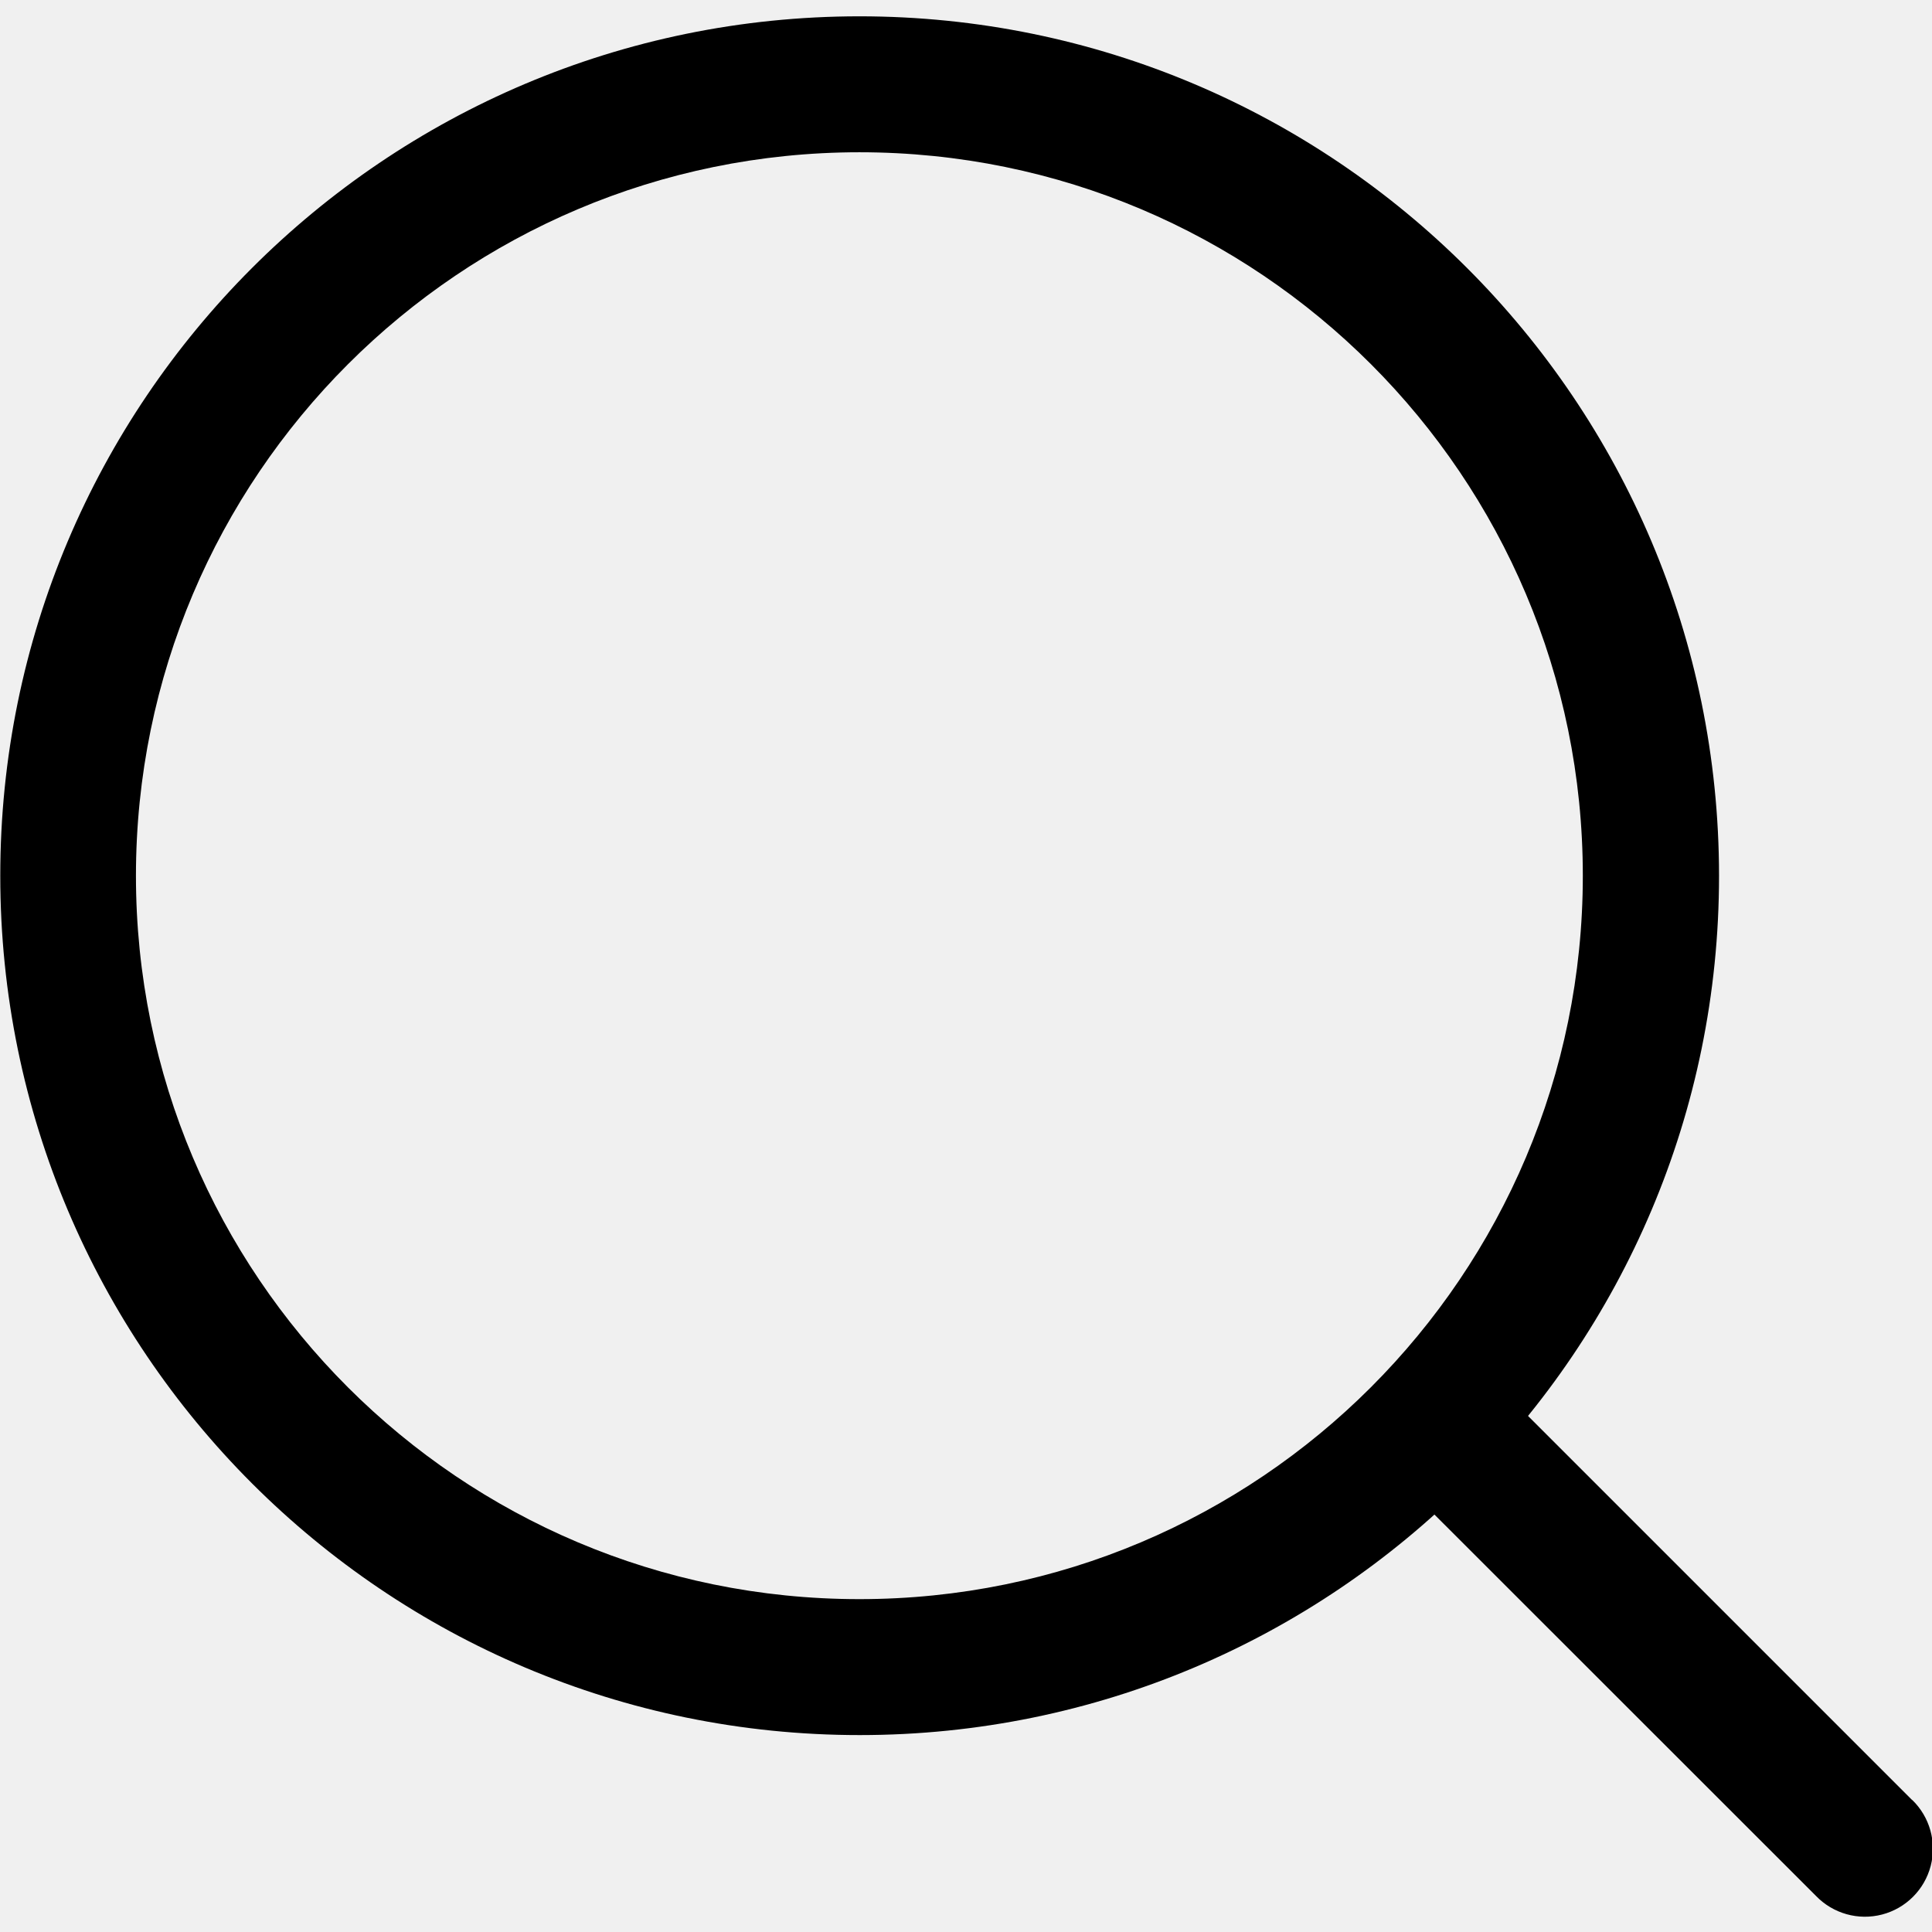
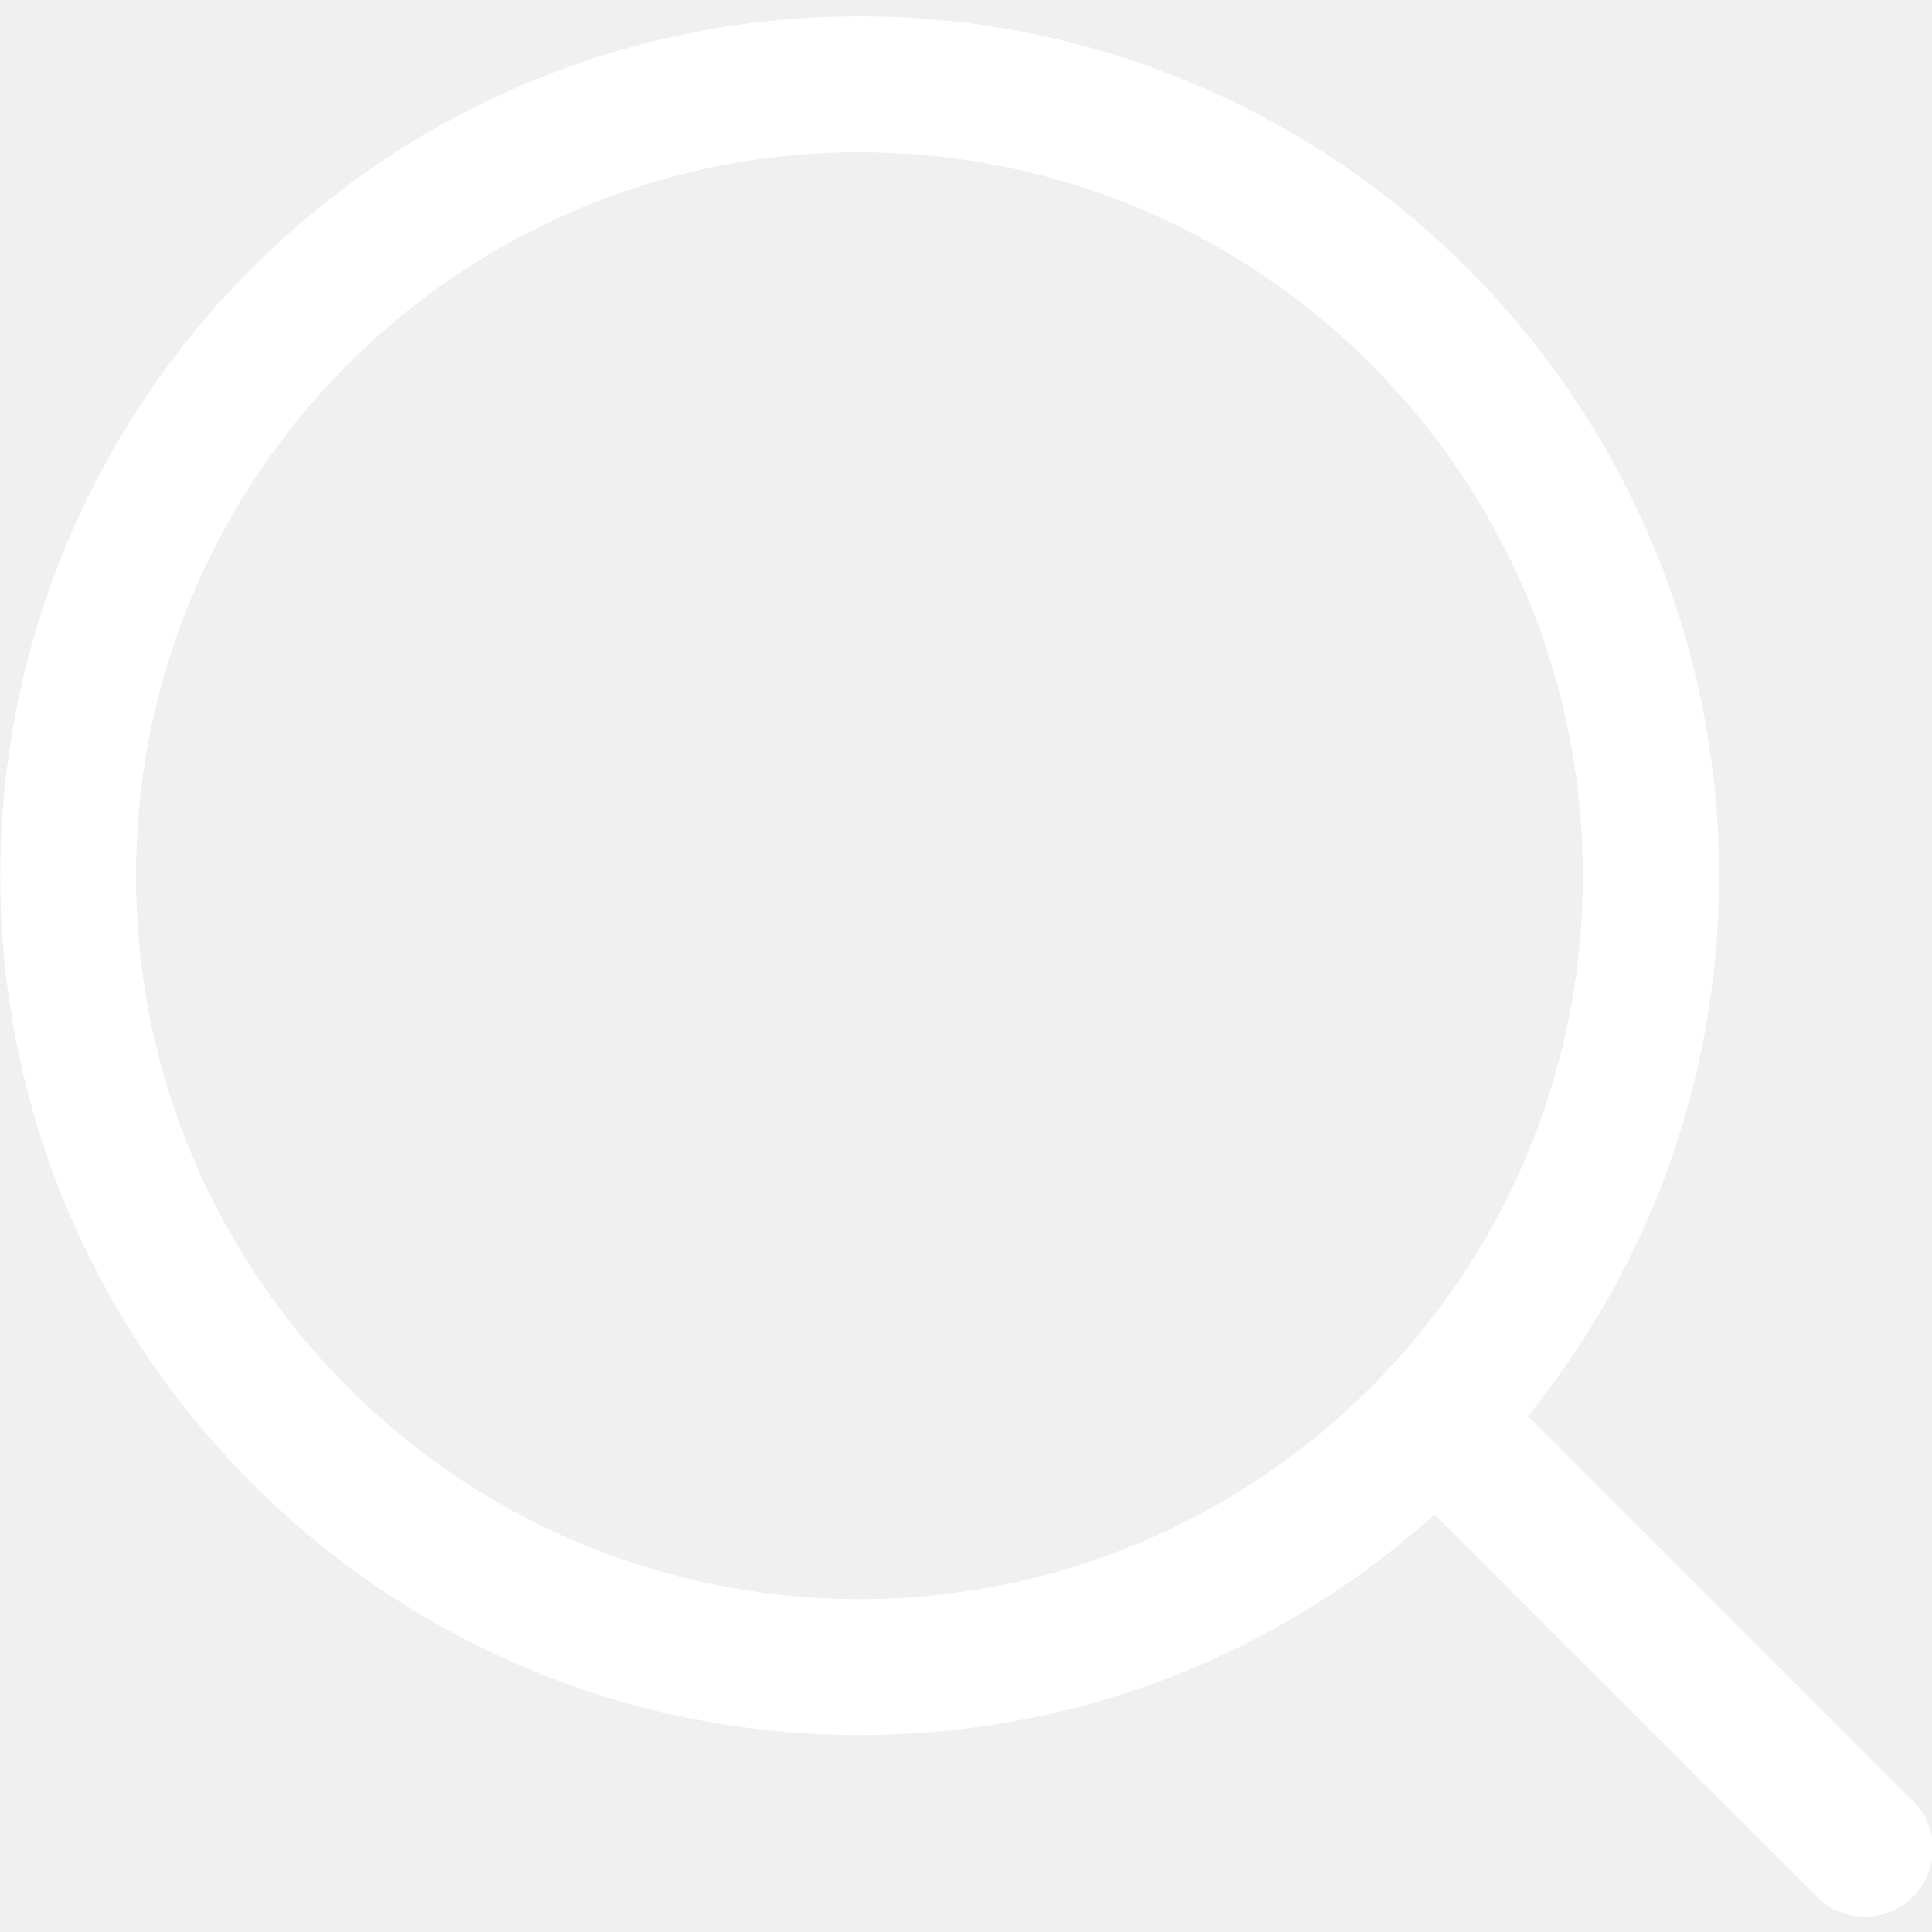
- <svg xmlns="http://www.w3.org/2000/svg" fill="#000000" width="800px" height="800px" viewBox="0 -0.24 28.423 28.423" id="_02_-_Search_Button" data-name="02 - Search Button">
+ <svg xmlns="http://www.w3.org/2000/svg" fill="#FFFFFF" width="800px" height="800px" viewBox="0 -0.24 28.423 28.423" id="_02_-_Search_Button" data-name="02 - Search Button">
  <g id="SVGRepo_bgCarrier" stroke-width="0" />
  <g id="SVGRepo_tracerCarrier" stroke-linecap="round" stroke-linejoin="round" />
  <g id="SVGRepo_iconCarrier">
    <path id="Path_215" data-name="Path 215" d="M14.953,2.547A12.643,12.643,0,1,0,27.6,15.19,12.649,12.649,0,0,0,14.953,2.547Zm0,2A10.643,10.643,0,1,1,4.31,15.19,10.648,10.648,0,0,1,14.953,4.547Z" transform="translate(-2.31 -2.547)" fill-rule="evenodd" />
    <path id="Path_216" data-name="Path 216" d="M30.441,28.789l-6.276-6.276a1,1,0,1,0-1.414,1.414L29.027,30.2a1,1,0,1,0,1.414-1.414Z" transform="translate(-2.31 -2.547)" fill-rule="evenodd" />
  </g>
</svg>
